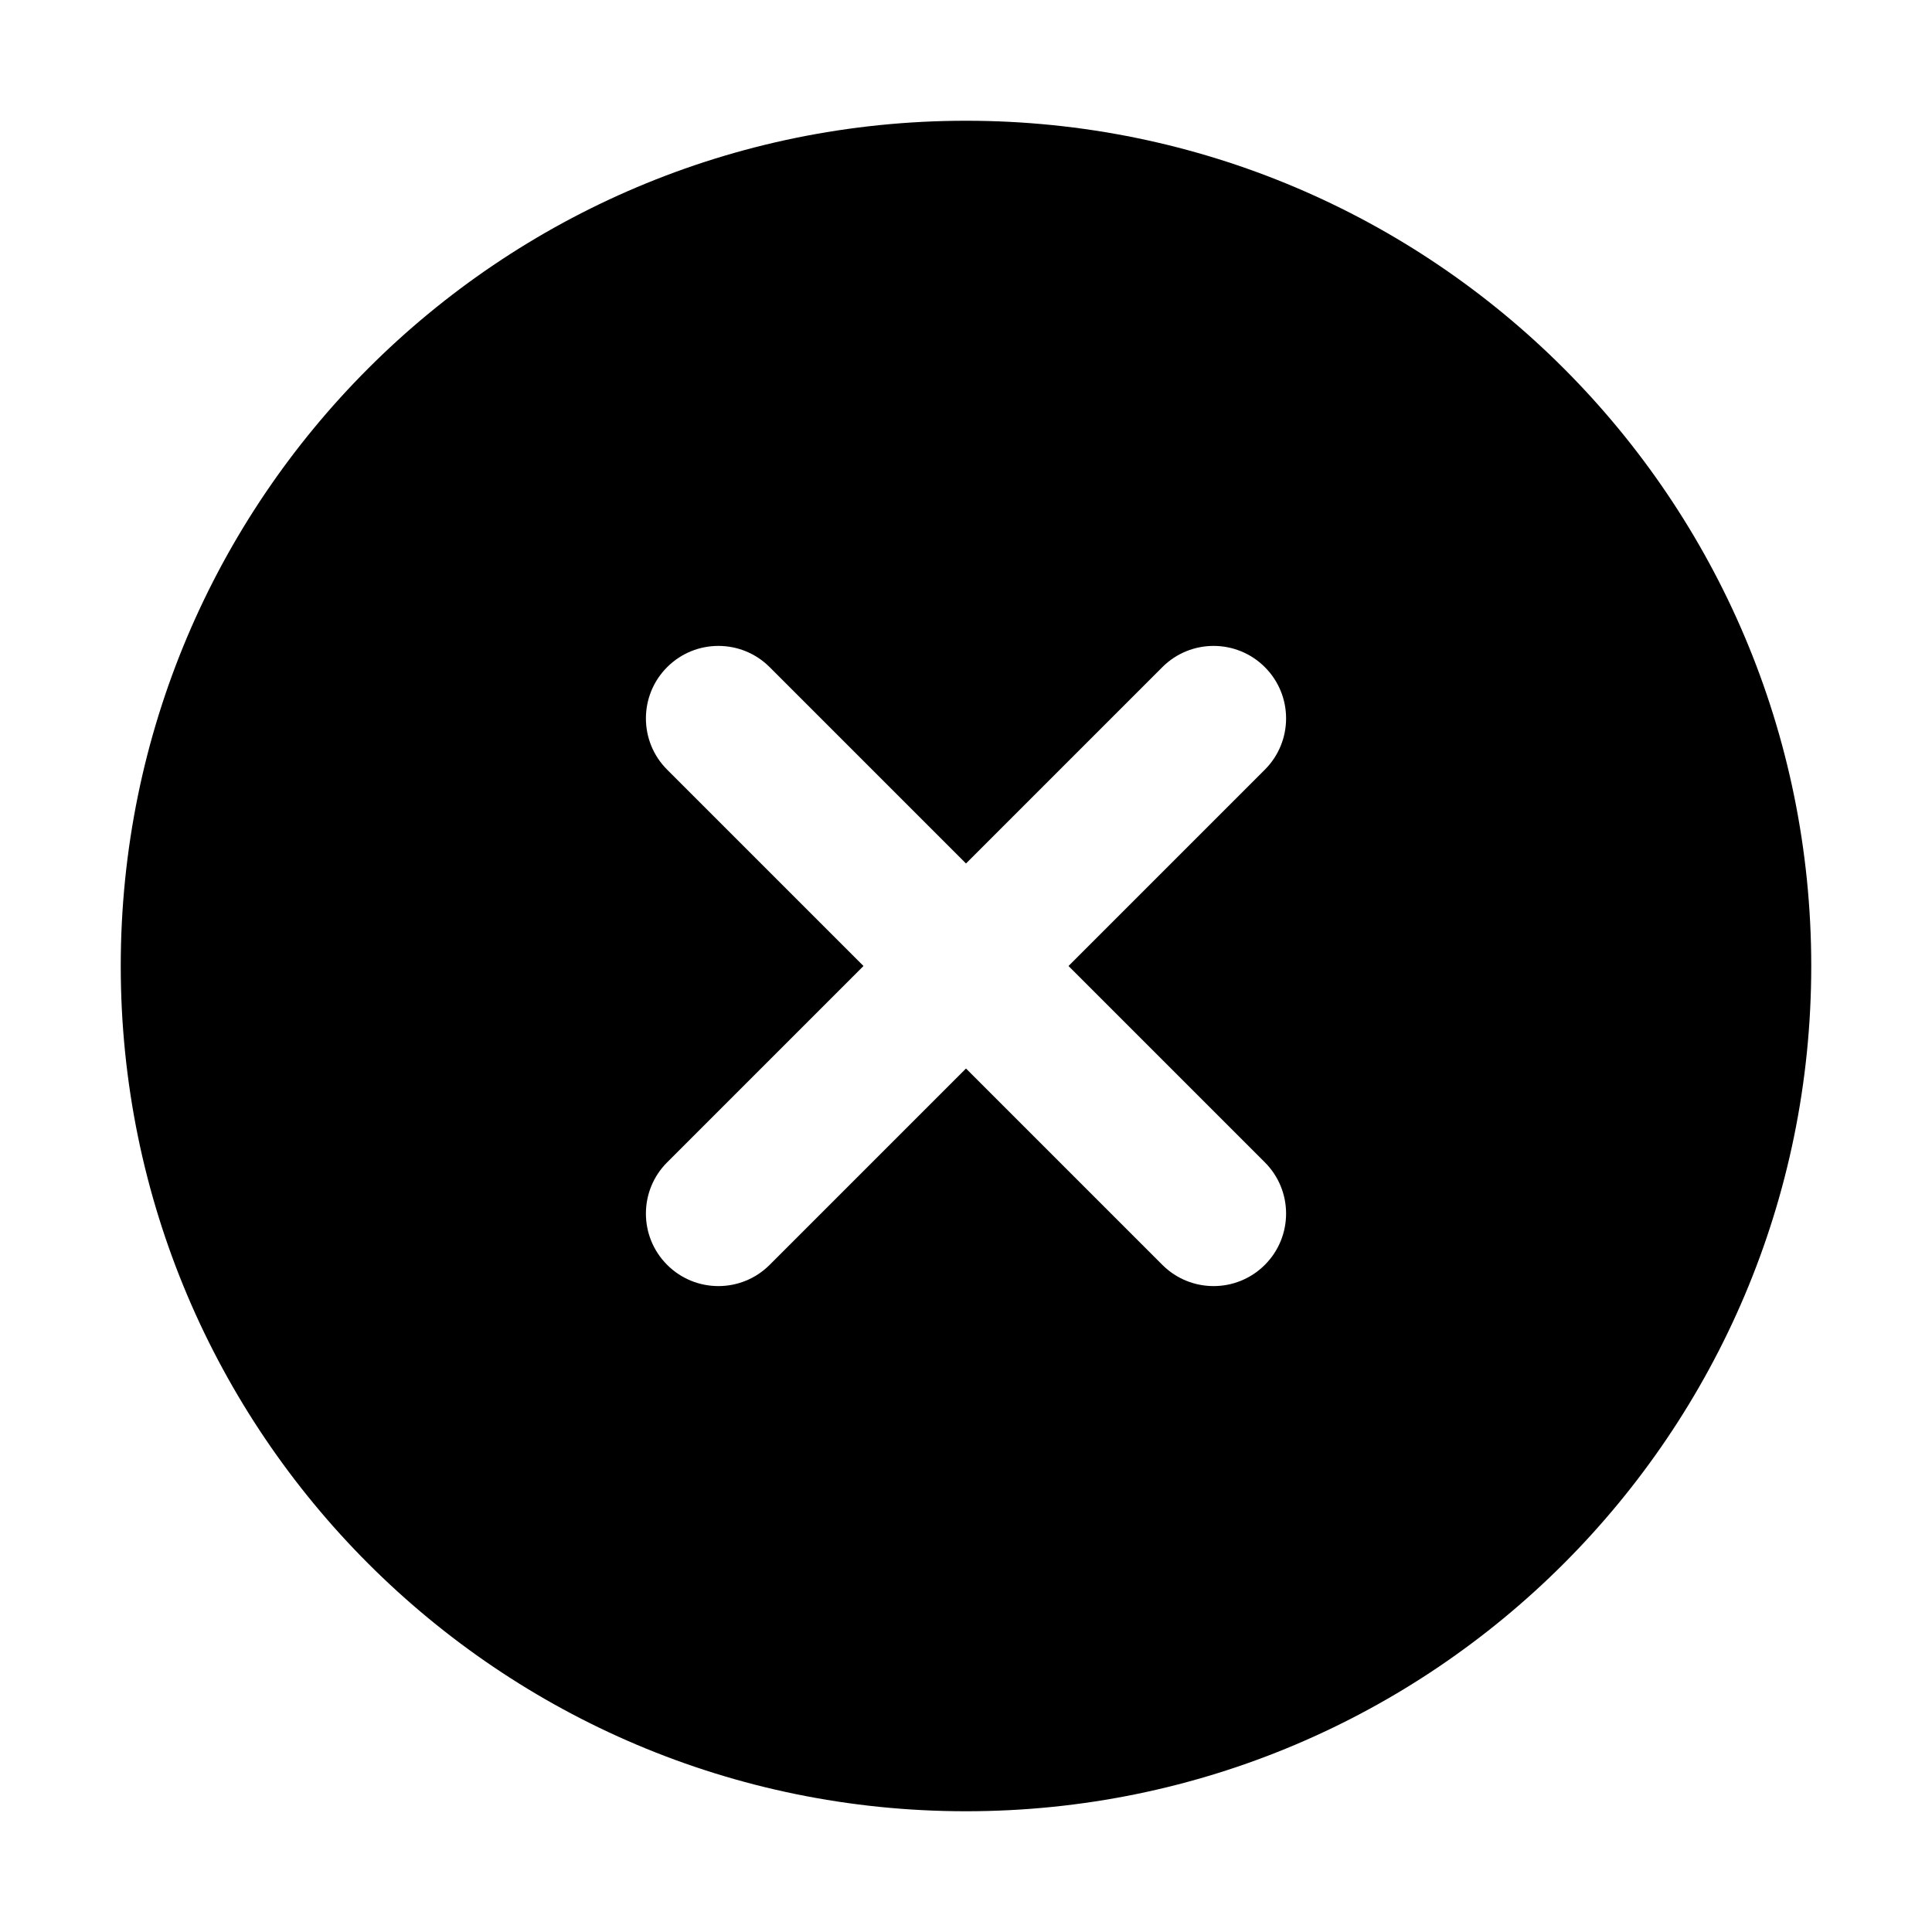
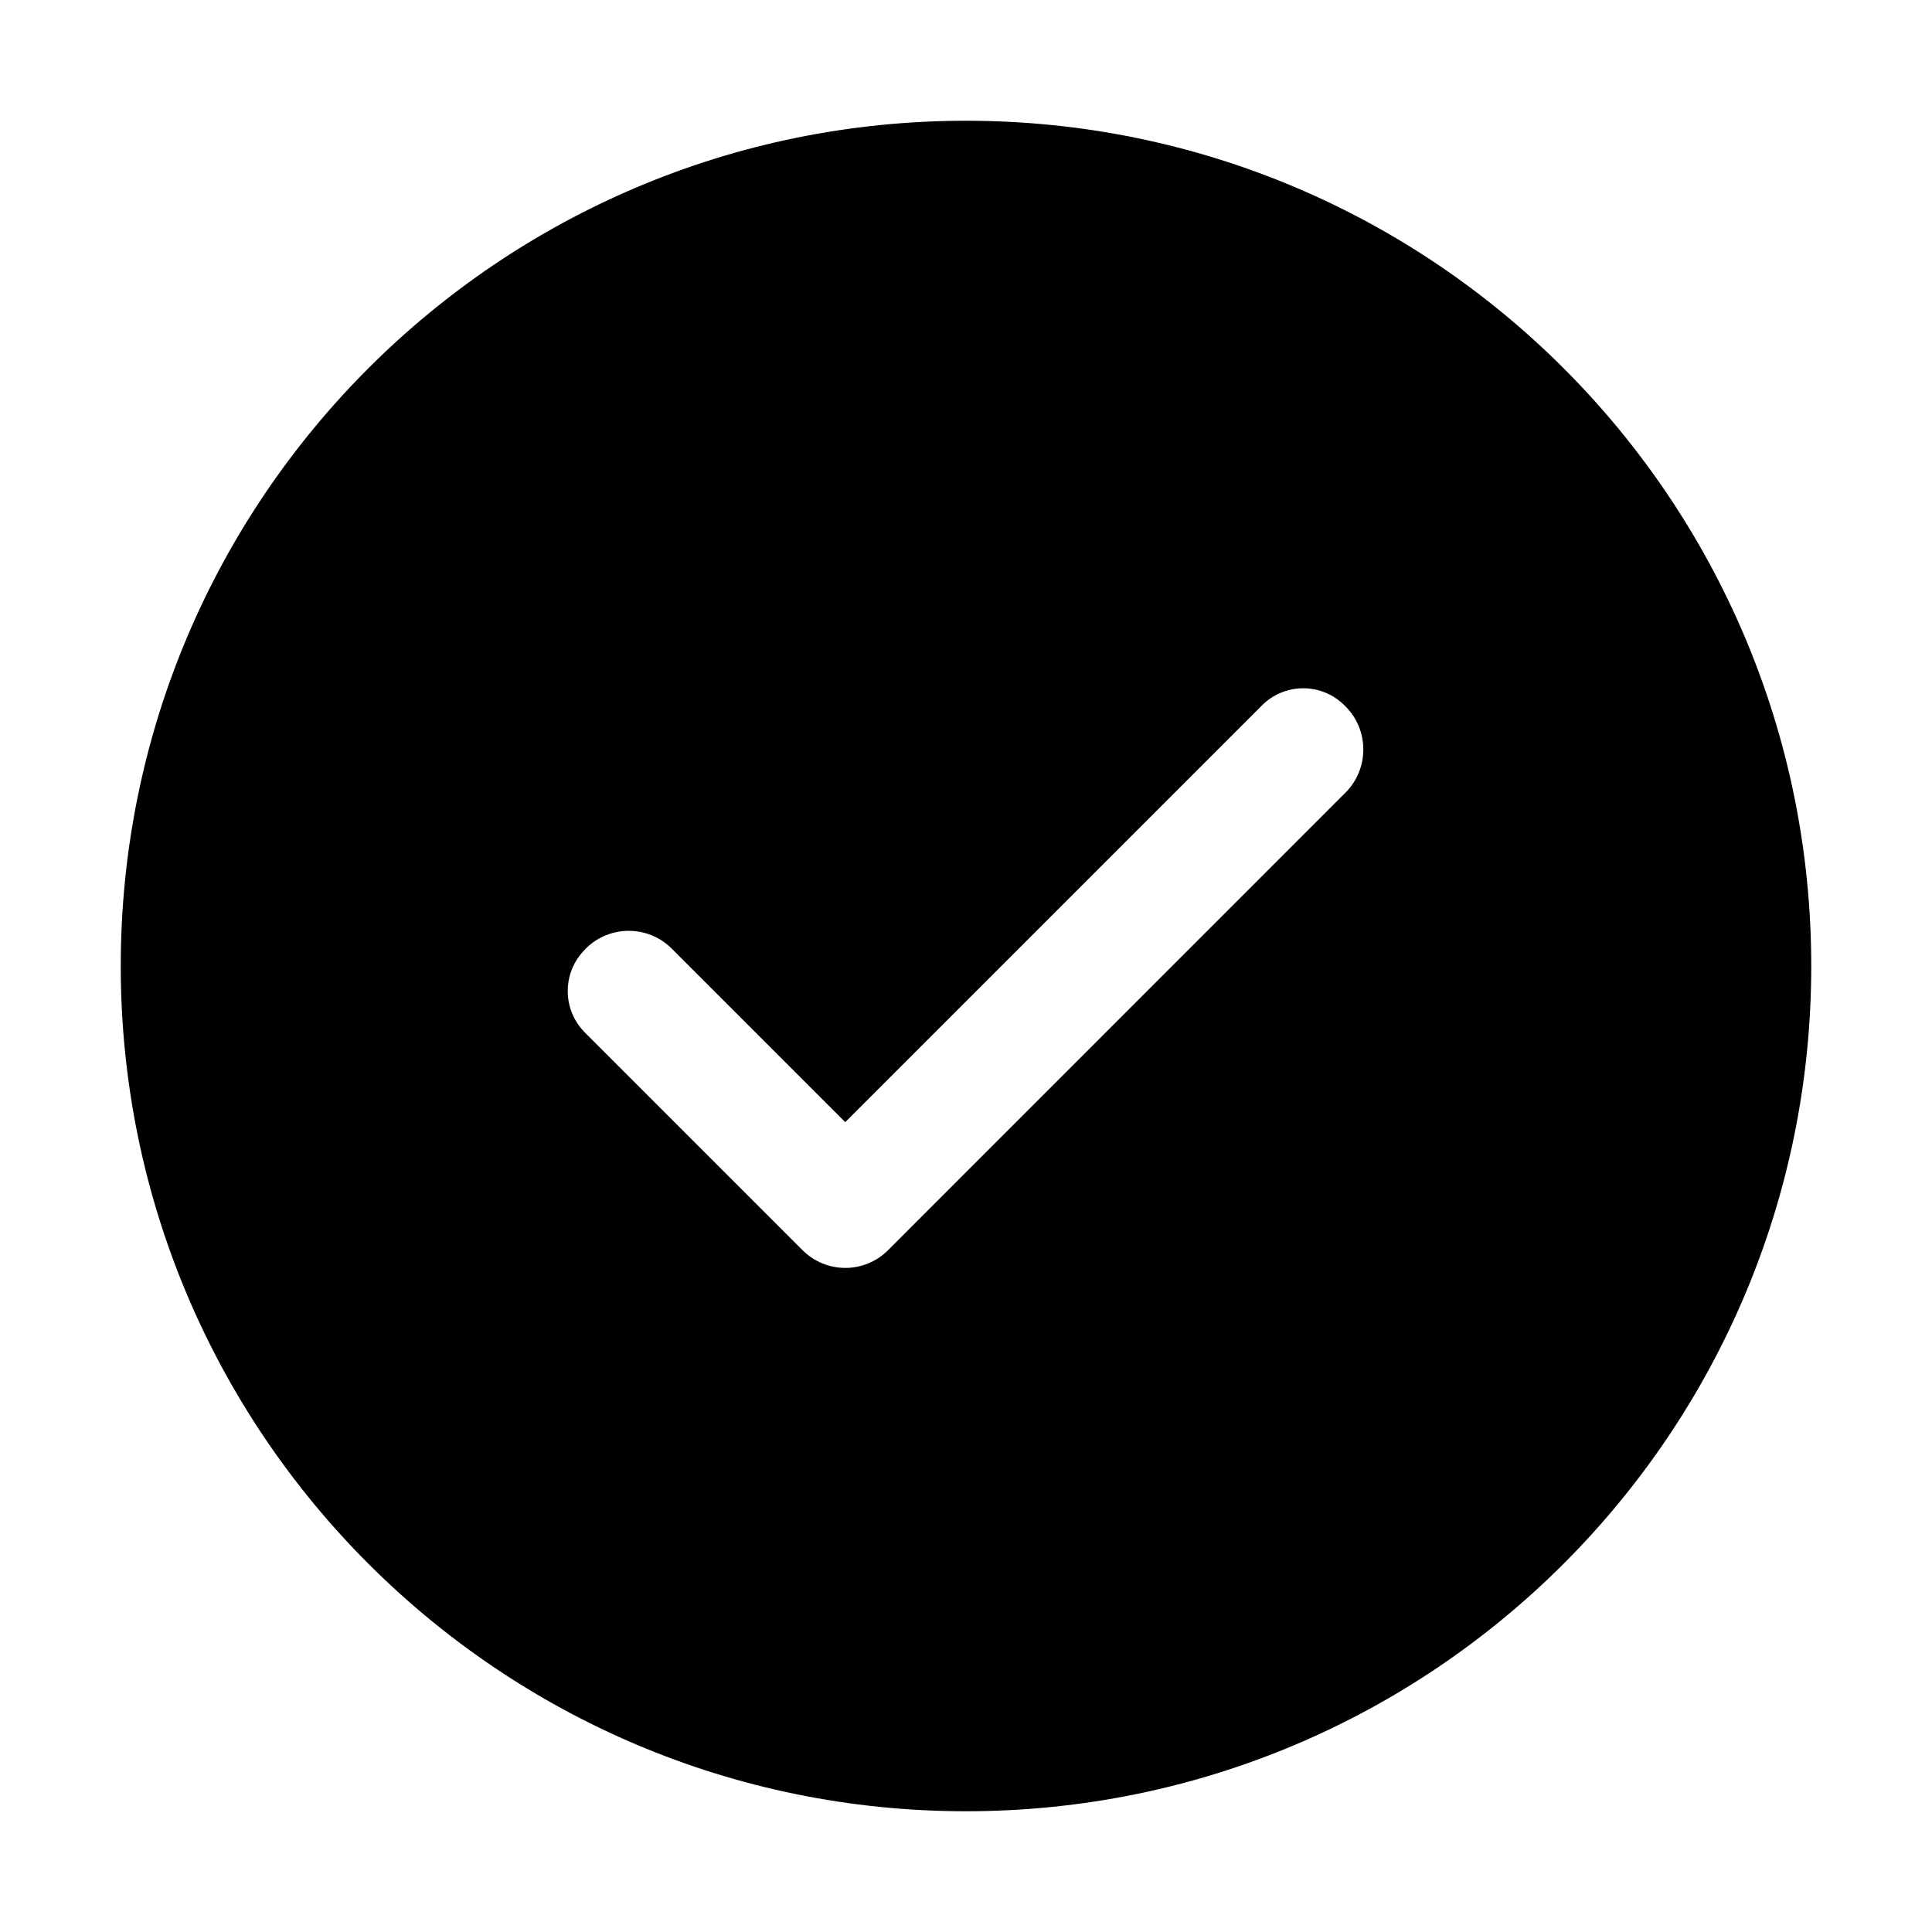
- <svg xmlns="http://www.w3.org/2000/svg" viewBox="0 0 1024 1024">
-   <path fill="currentColor" d="M512 64a448 448 0 1 1 0 896 448 448 0 0 1 0-896m0 393.664L407.936 353.6a38.4 38.4 0 1 0-54.336 54.336L457.664 512 353.6 616.064a38.4 38.4 0 1 0 54.336 54.336L512 566.336 616.064 670.4a38.4 38.4 0 1 0 54.336-54.336L566.336 512 670.4 407.936a38.4 38.4 0 1 0-54.336-54.336z" />
+ <svg xmlns="http://www.w3.org/2000/svg" viewBox="0 0 16 16">
+   <path fill="currentColor" d="M8 15A7 7 0 1 0 8 1a7 7 0 0 0 0 14M4.843 7.864l.008-.008a.504.504 0 0 1 .71-.002L7 9.293l3.443-3.443a.483.483 0 0 1 .693-.007l.008.008a.506.506 0 0 1 0 .712l-3.788 3.789a.5.5 0 0 1-.709.002L4.853 8.56a.486.486 0 0 1-.01-.695" />
</svg>
